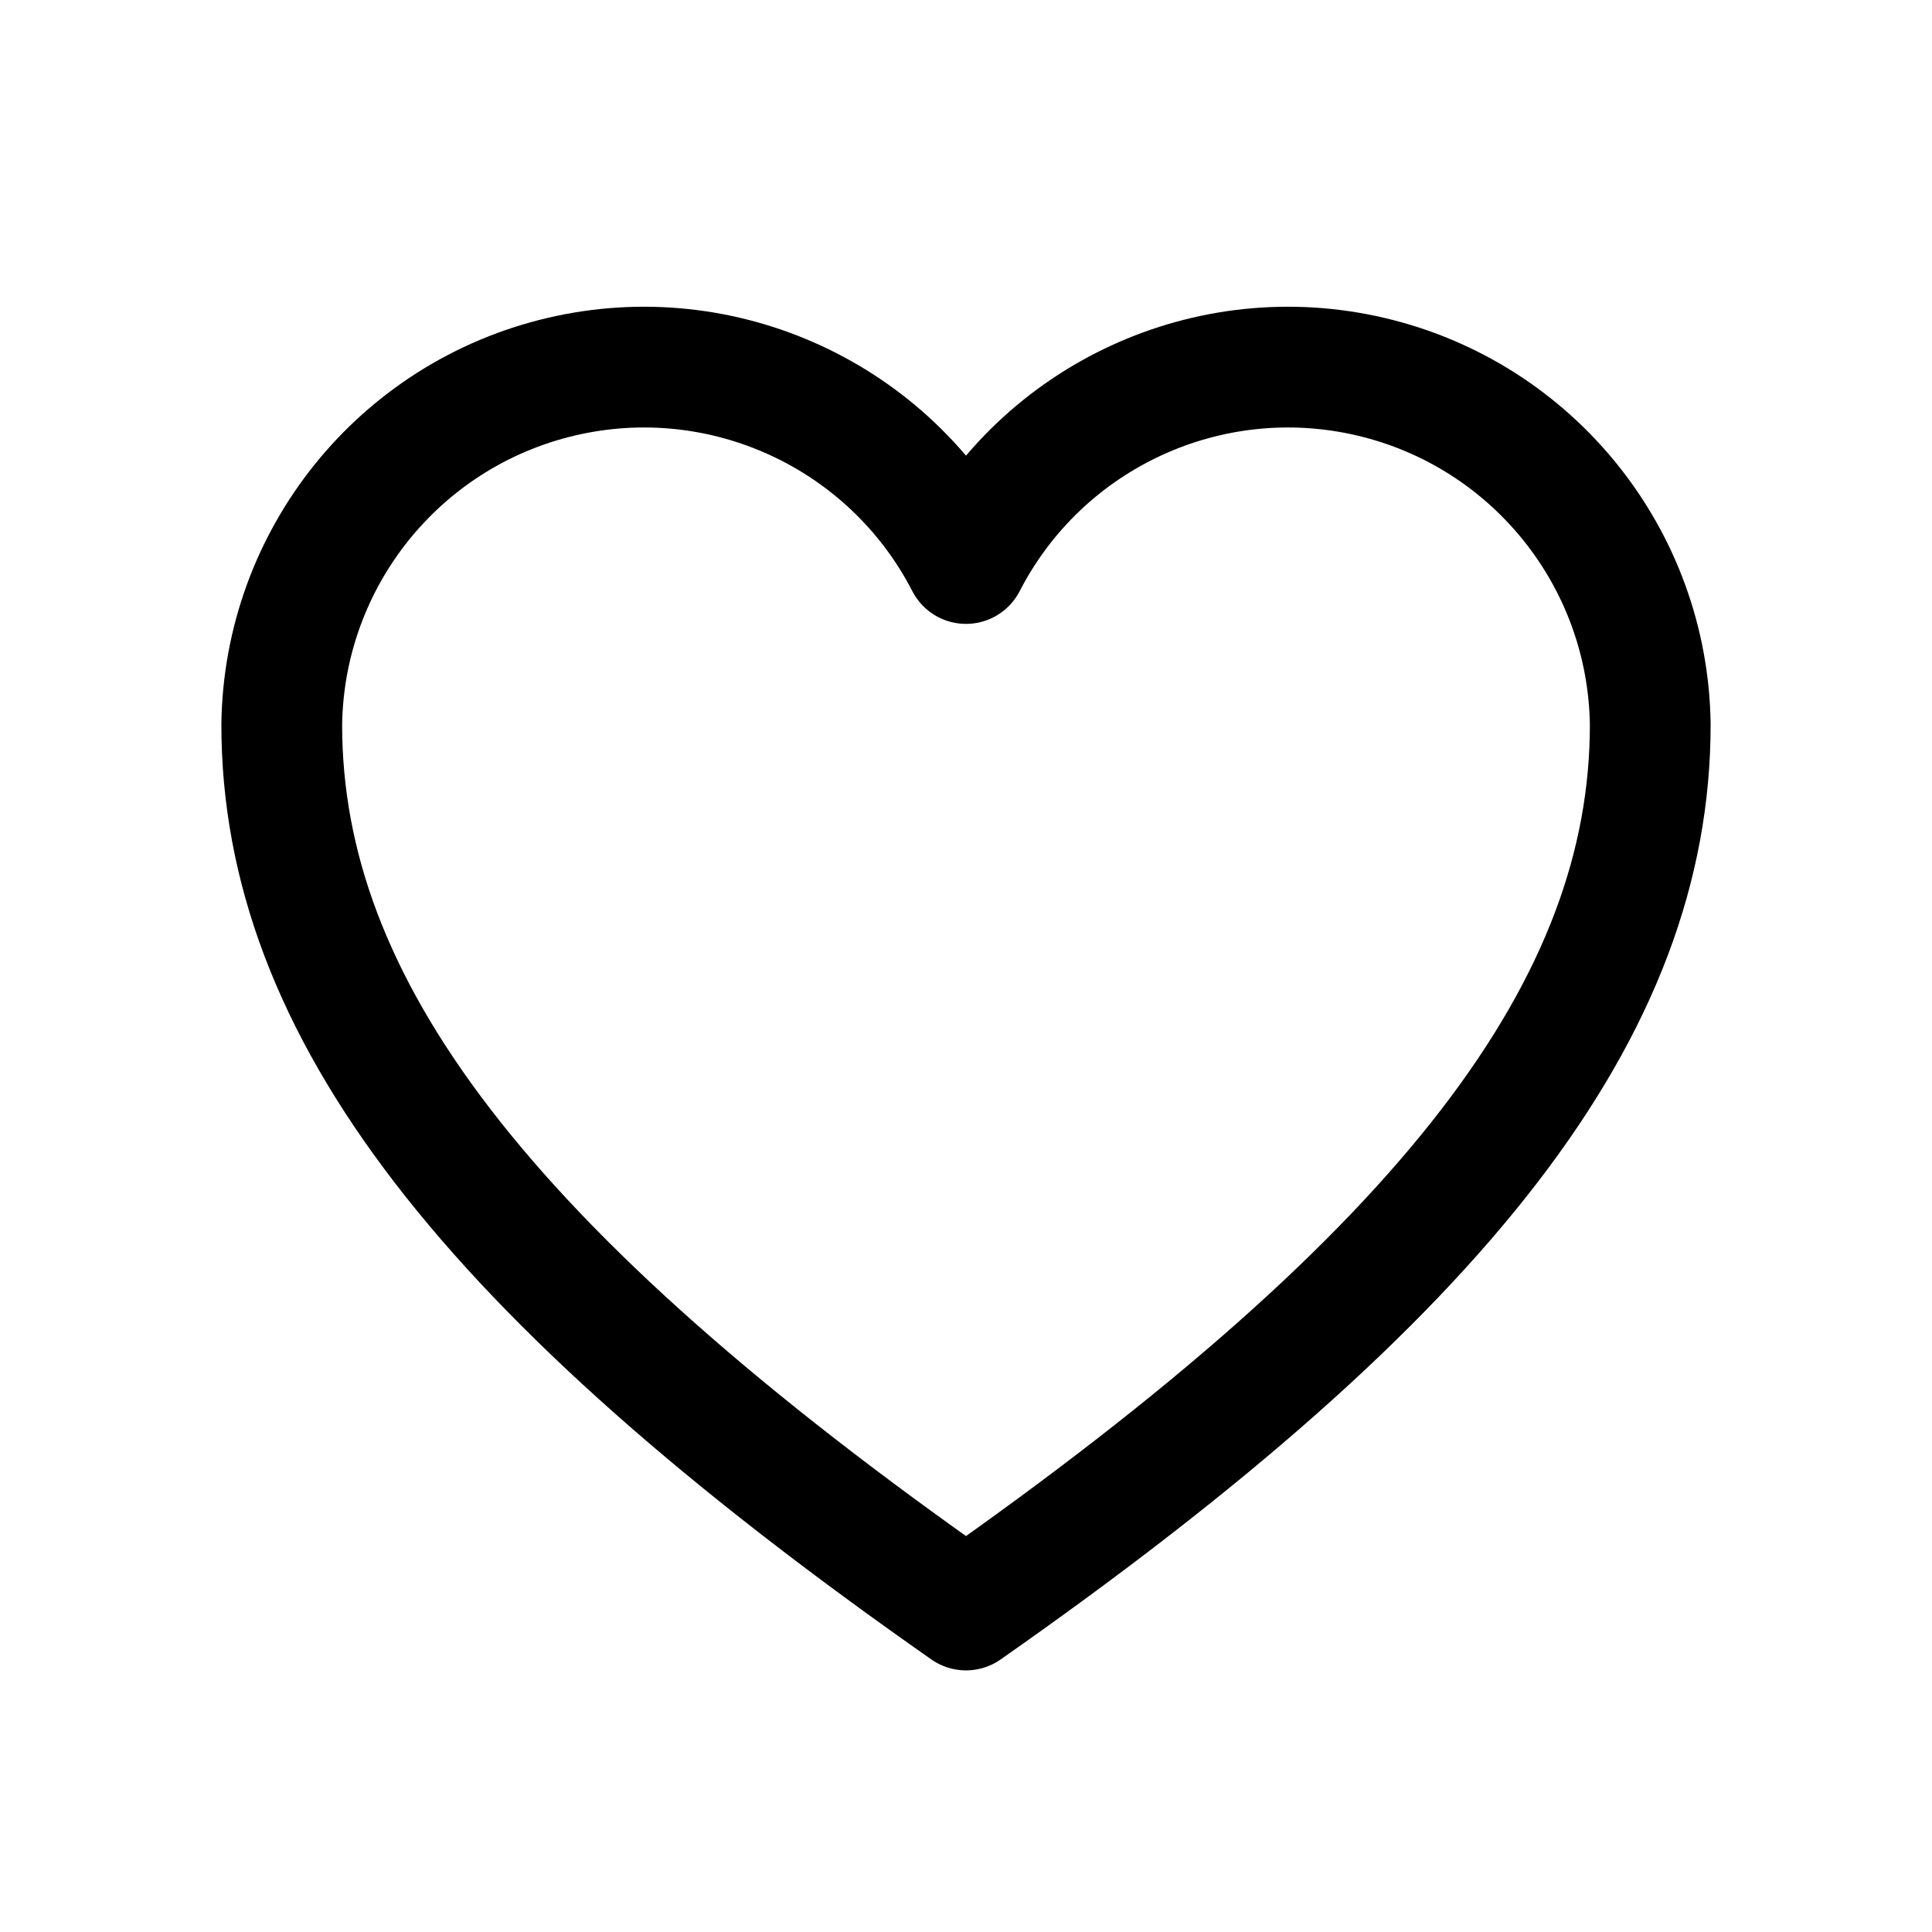
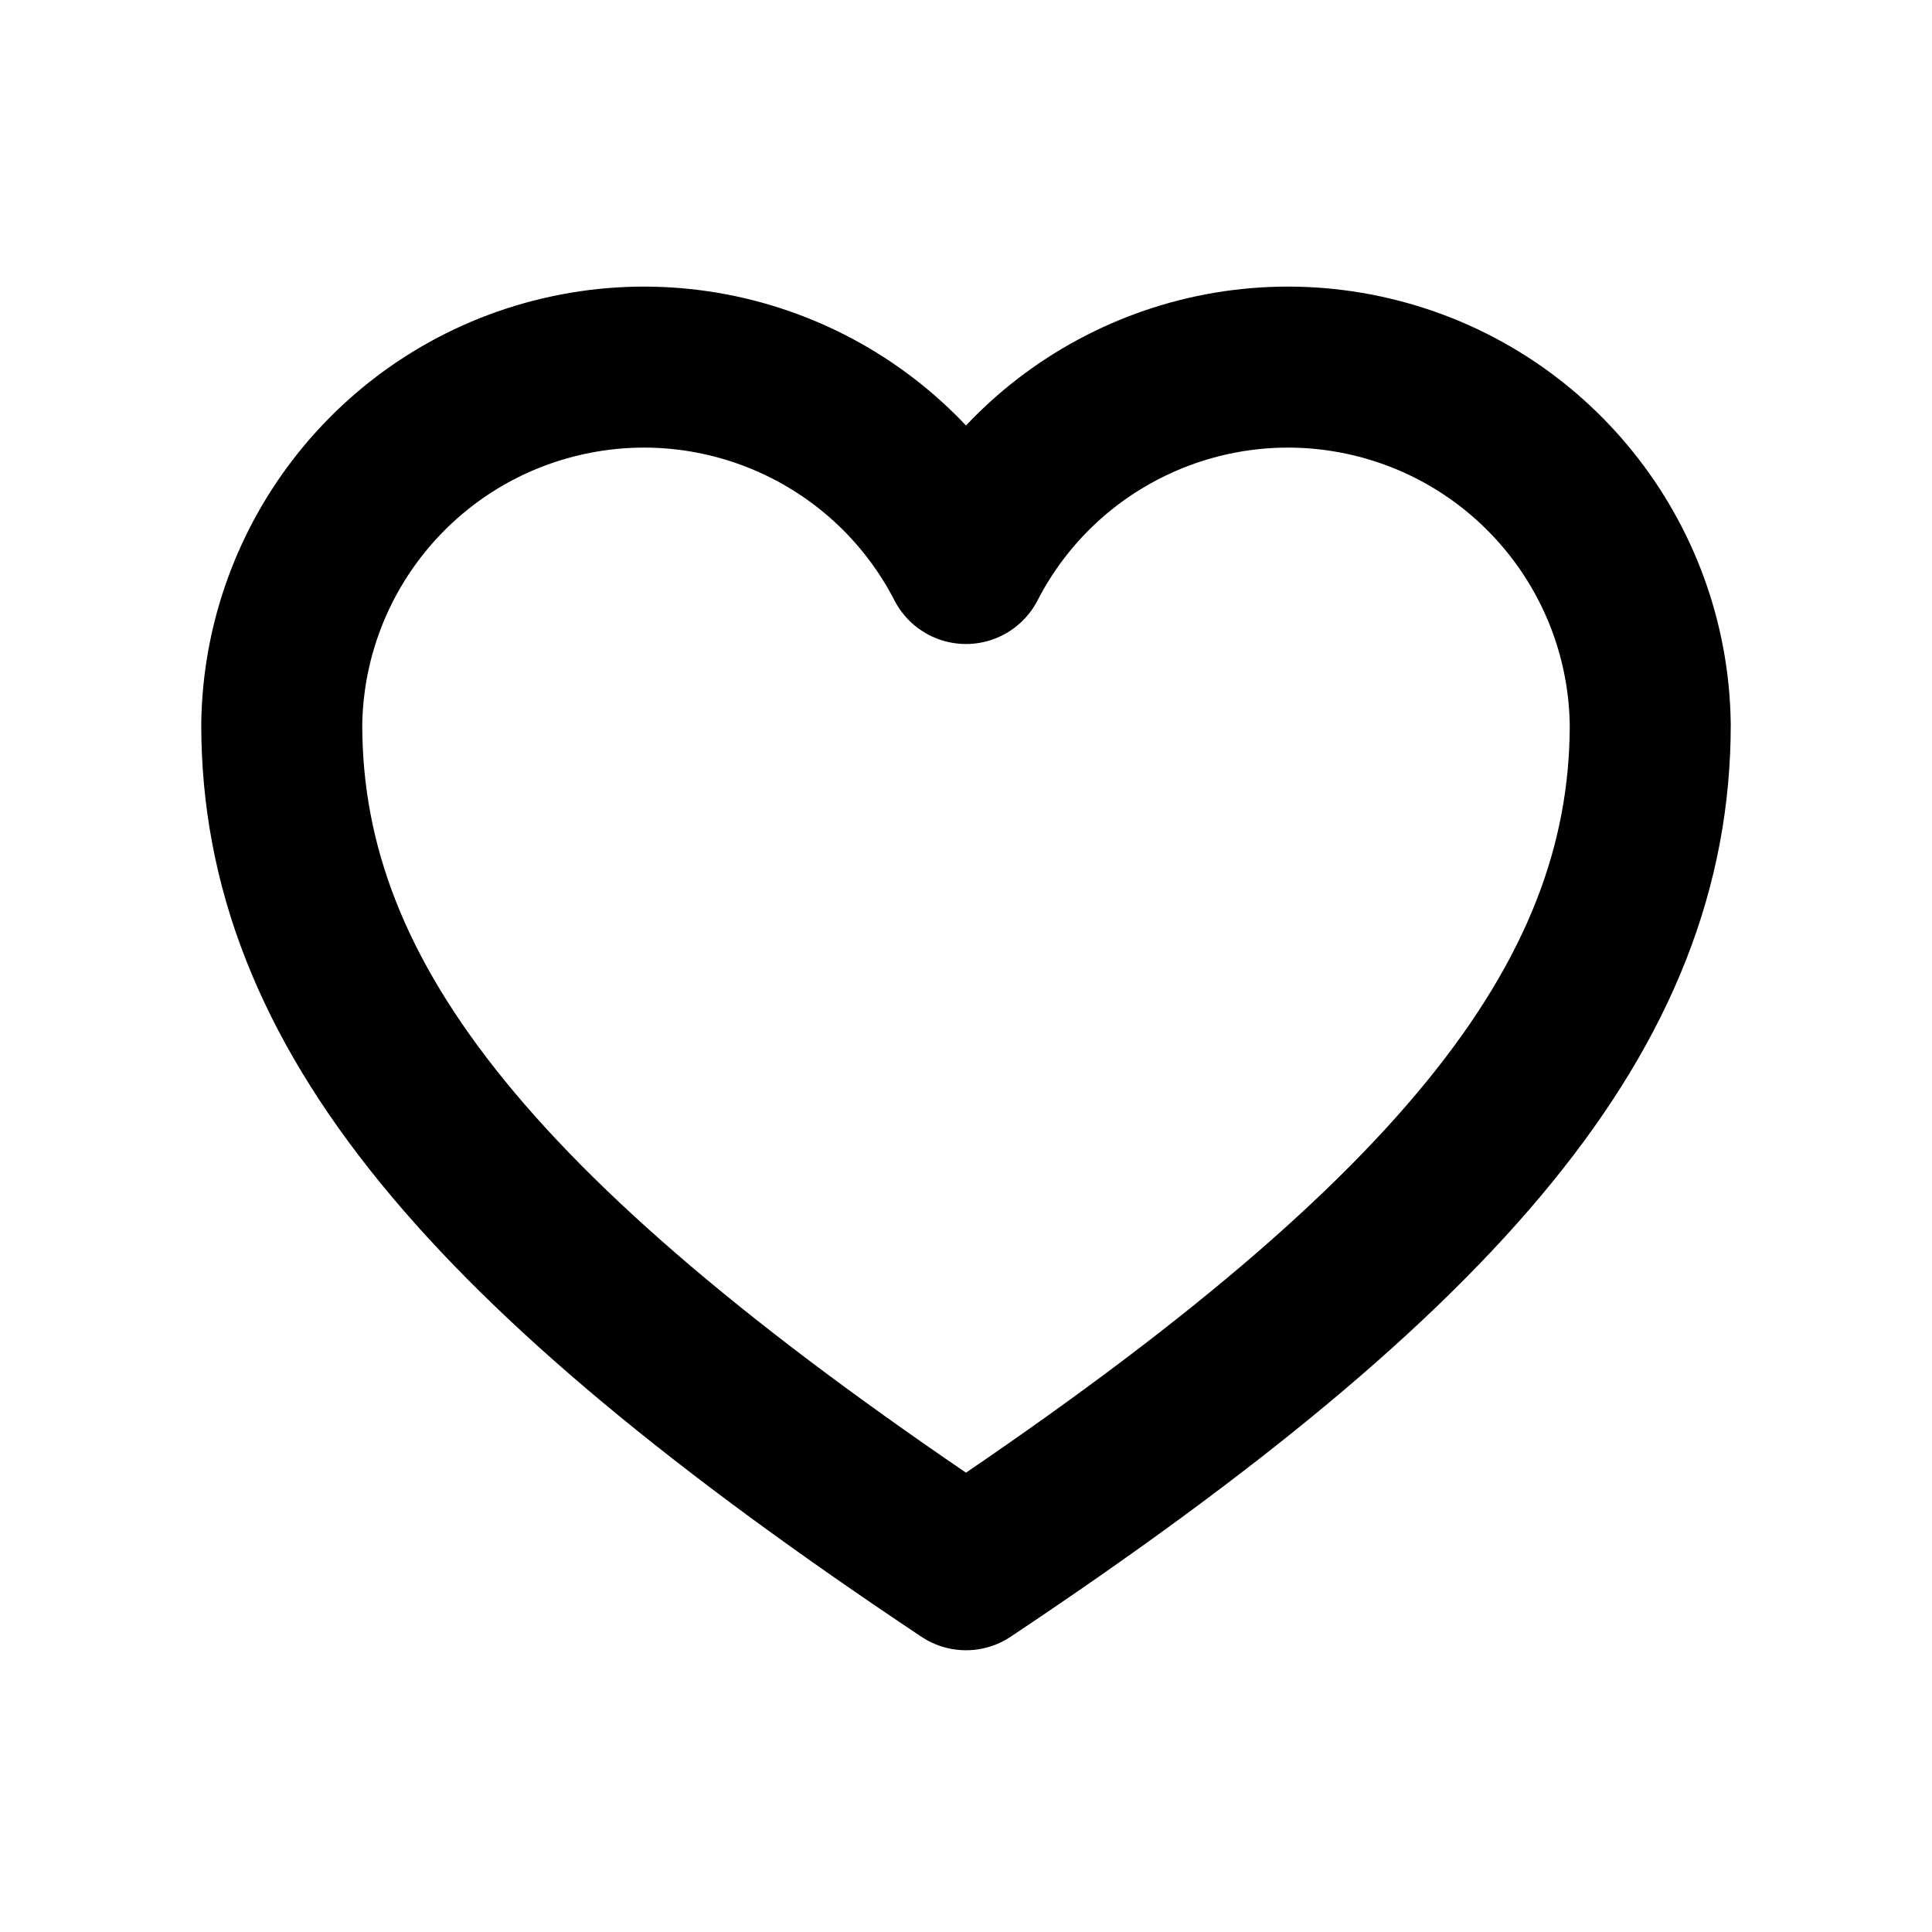
- <svg xmlns="http://www.w3.org/2000/svg" viewBox="0 0 24 24" fill="none" stroke="currentColor" stroke-width="1.5" stroke-linecap="round" stroke-linejoin="round">
-   <path d="M12 20C6 15.8 3.5 12.5 3.5 9a4.5 4.5 0 0 1 8.5-2 4.5 4.5 0 0 1 8.5 2c0 3.5-2.5 6.8-8.5 11z" />
+ <svg xmlns="http://www.w3.org/2000/svg" viewBox="0 0 24 24" fill="none" stroke="currentColor" stroke-width="2" stroke-linecap="round" stroke-linejoin="round">
+   <path d="M12 19.5C6 15.5 3.5 12.5 3.5 9A4.5 4.5 0 0 1 12 7a4.5 4.5 0 0 1 8.5 2c0 3.5-2.5 6.5-8.5 10.5z" />
</svg>
